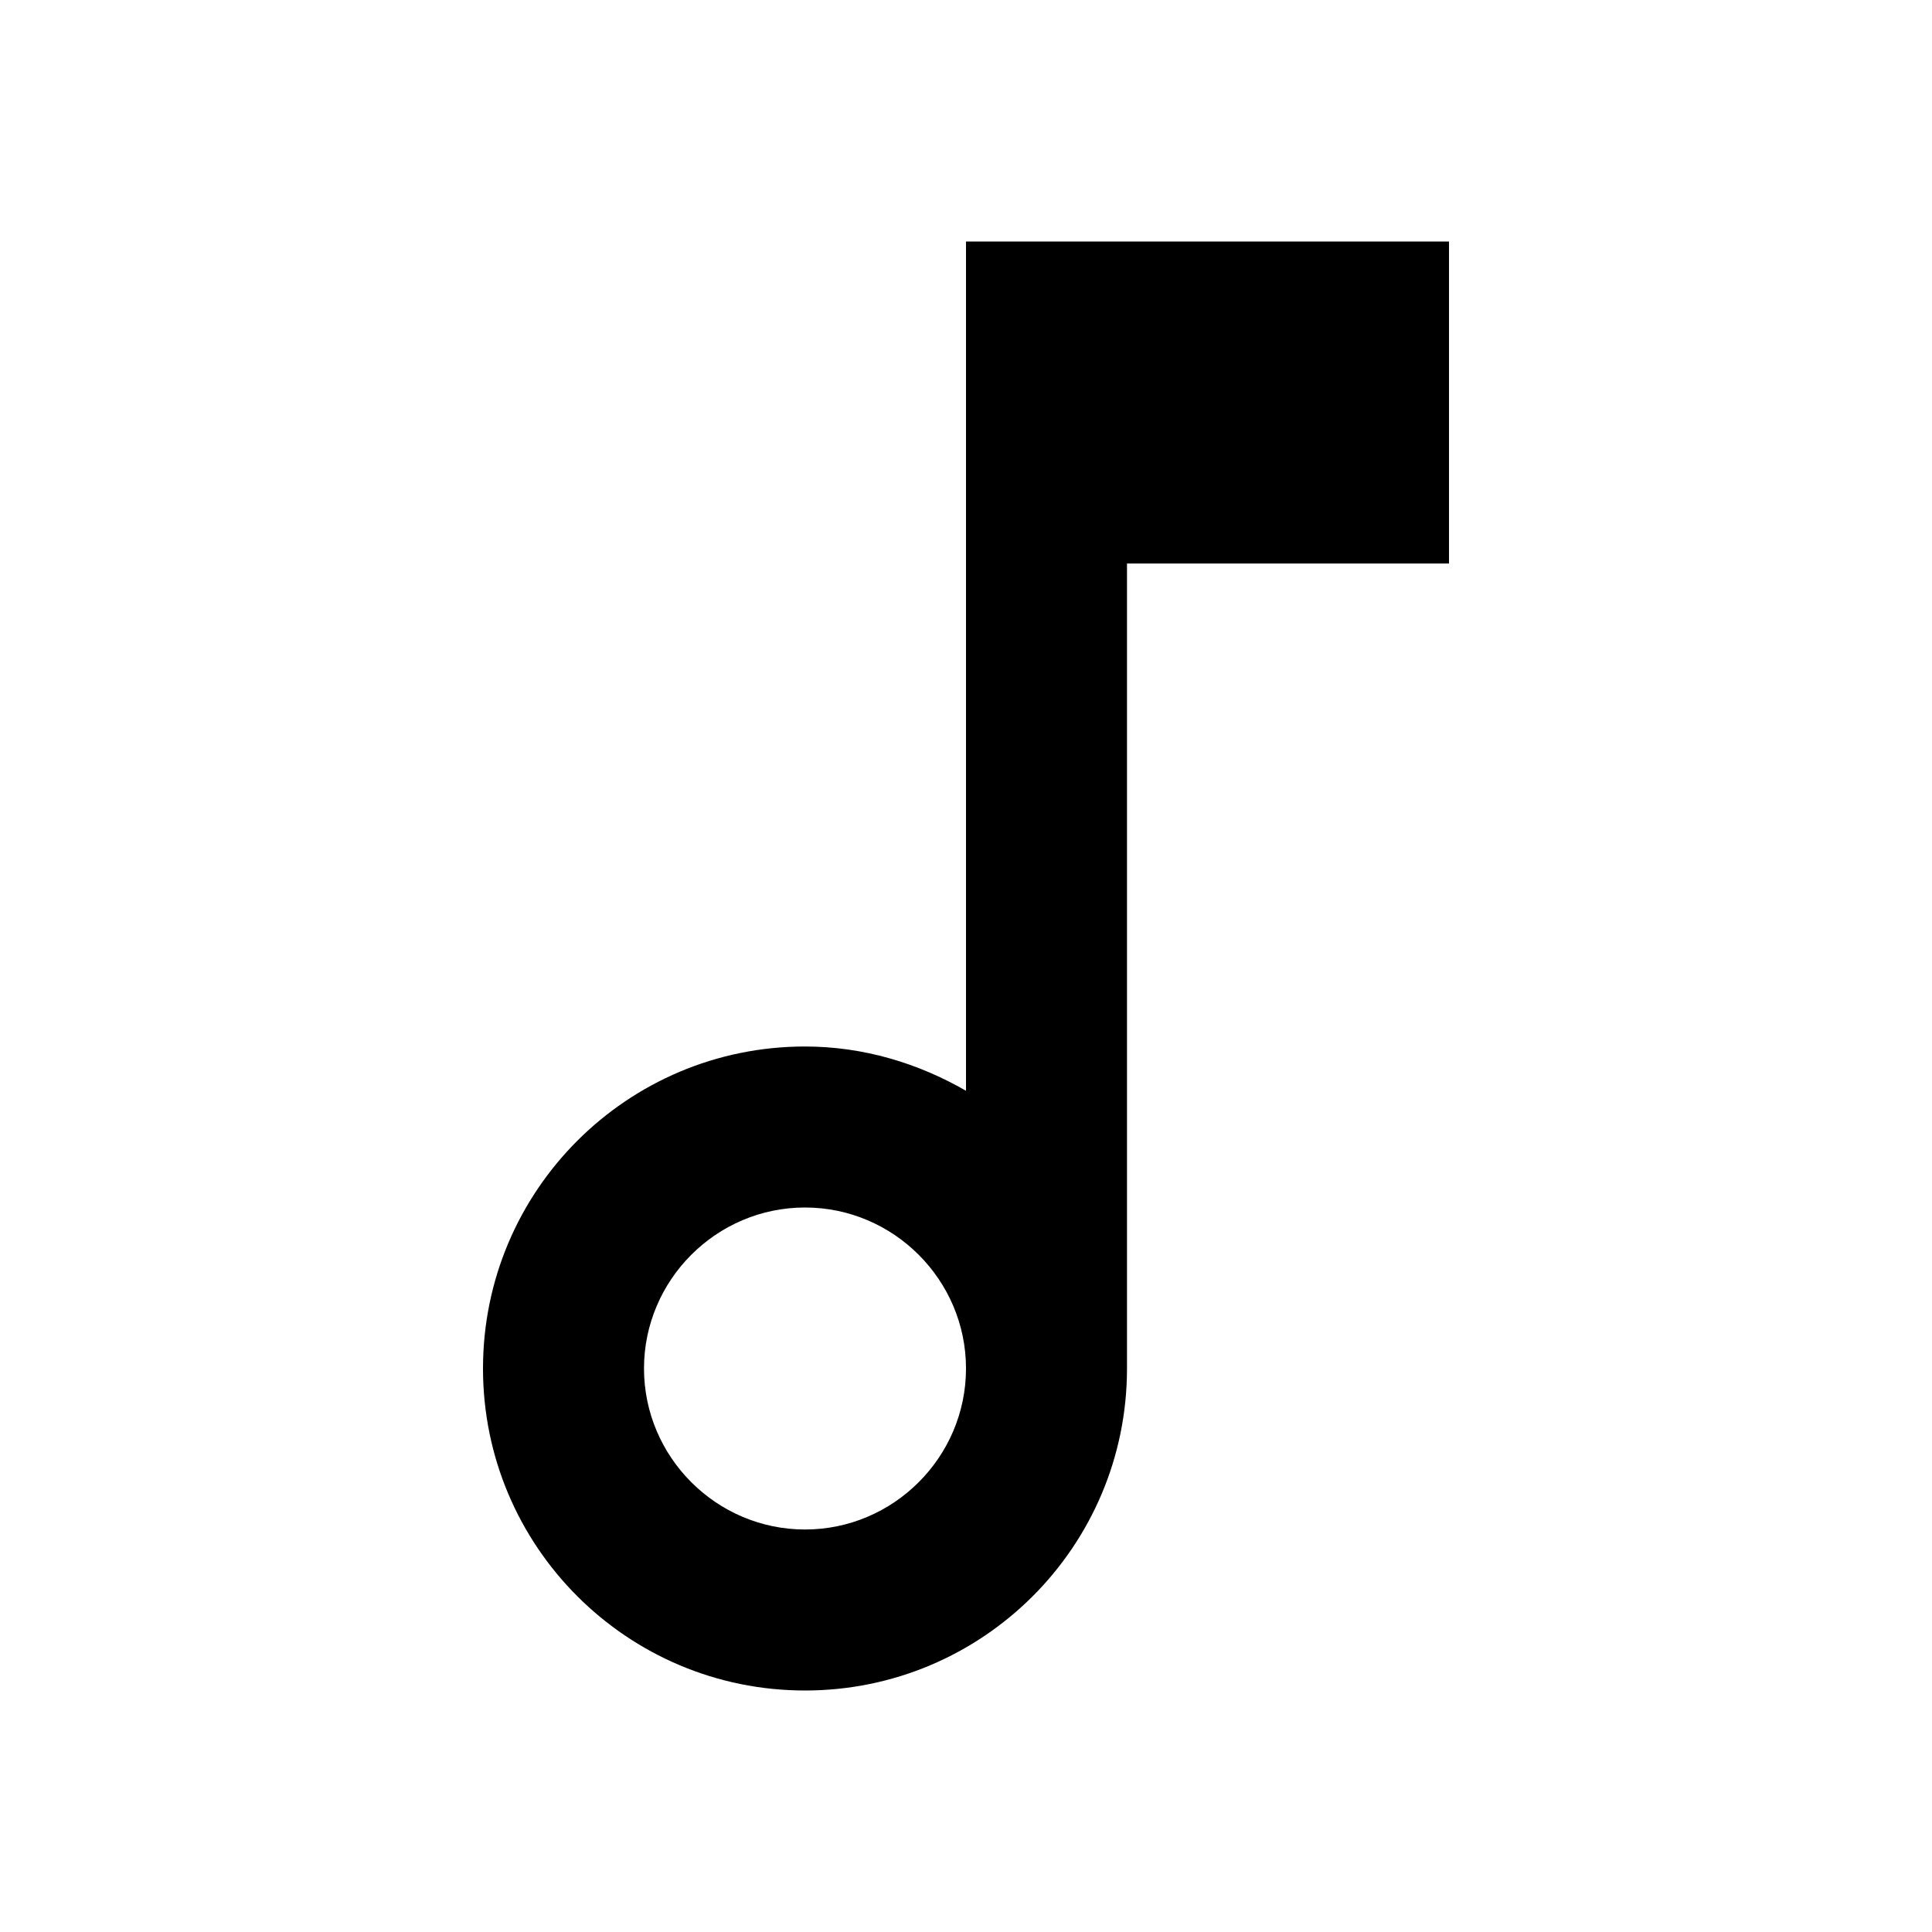
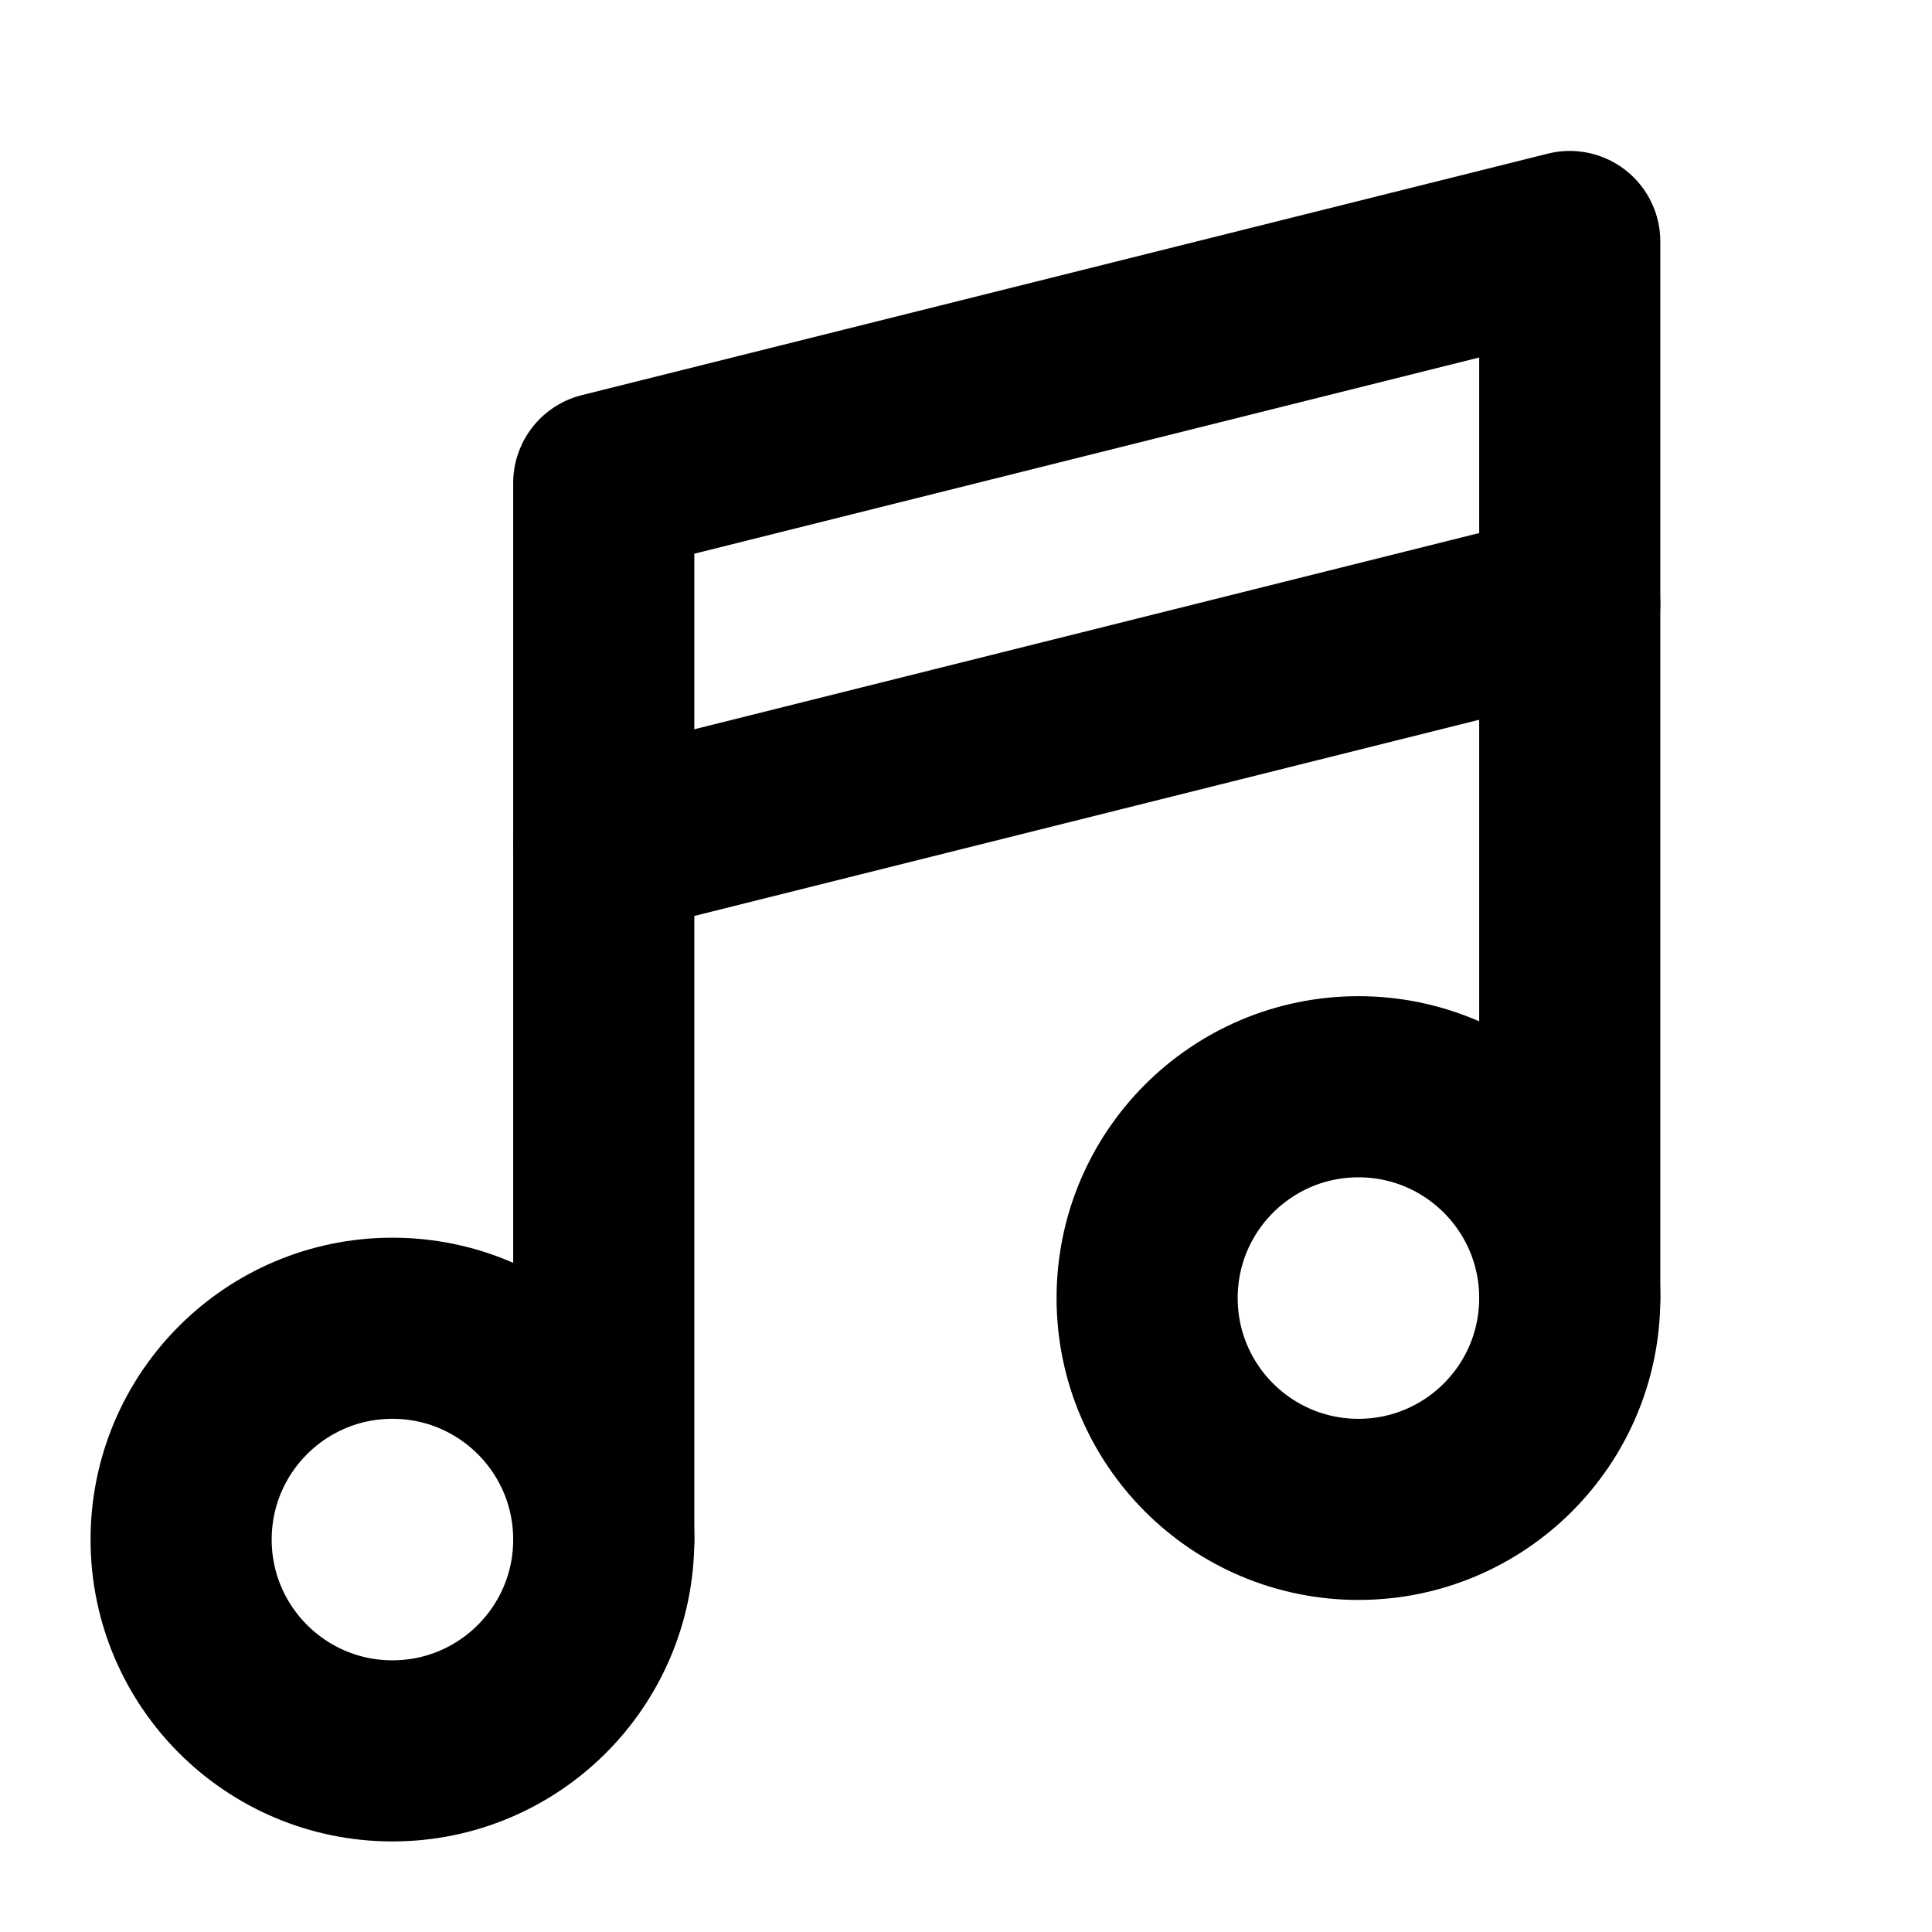
- <svg xmlns="http://www.w3.org/2000/svg" height="24" viewBox="0 0 24 24" width="24">
-   <path d="M0 0h24v24H0V0z" fill="none" />
-   <path d="M12 3v10.55c-.59-.34-1.27-.55-2-.55-2.21 0-4 1.79-4 4s1.79 4 4 4 4-1.79 4-4V7h4V3h-6zm-2 16c-1.1 0-2-.9-2-2s.9-2 2-2 2 .9 2 2-.9 2-2 2z" />
+ <svg xmlns="http://www.w3.org/2000/svg" width="192" height="192" fill="#000000" viewBox="0 0 256 256">
+   <rect width="256" height="256" fill="none" />
+   <circle cx="180" cy="172" r="28" fill="none" stroke="#000000" stroke-linecap="round" stroke-linejoin="round" stroke-width="24" />
+   <circle cx="52" cy="204" r="28" fill="none" stroke="#000000" stroke-linecap="round" stroke-linejoin="round" stroke-width="24" />
+   <line x1="208" y1="80" x2="80" y2="112" fill="none" stroke="#000000" stroke-linecap="round" stroke-linejoin="round" stroke-width="24" />
+   <polyline points="80 204 80 64 208 32 208 172" fill="none" stroke="#000000" stroke-linecap="round" stroke-linejoin="round" stroke-width="24" />
</svg>
